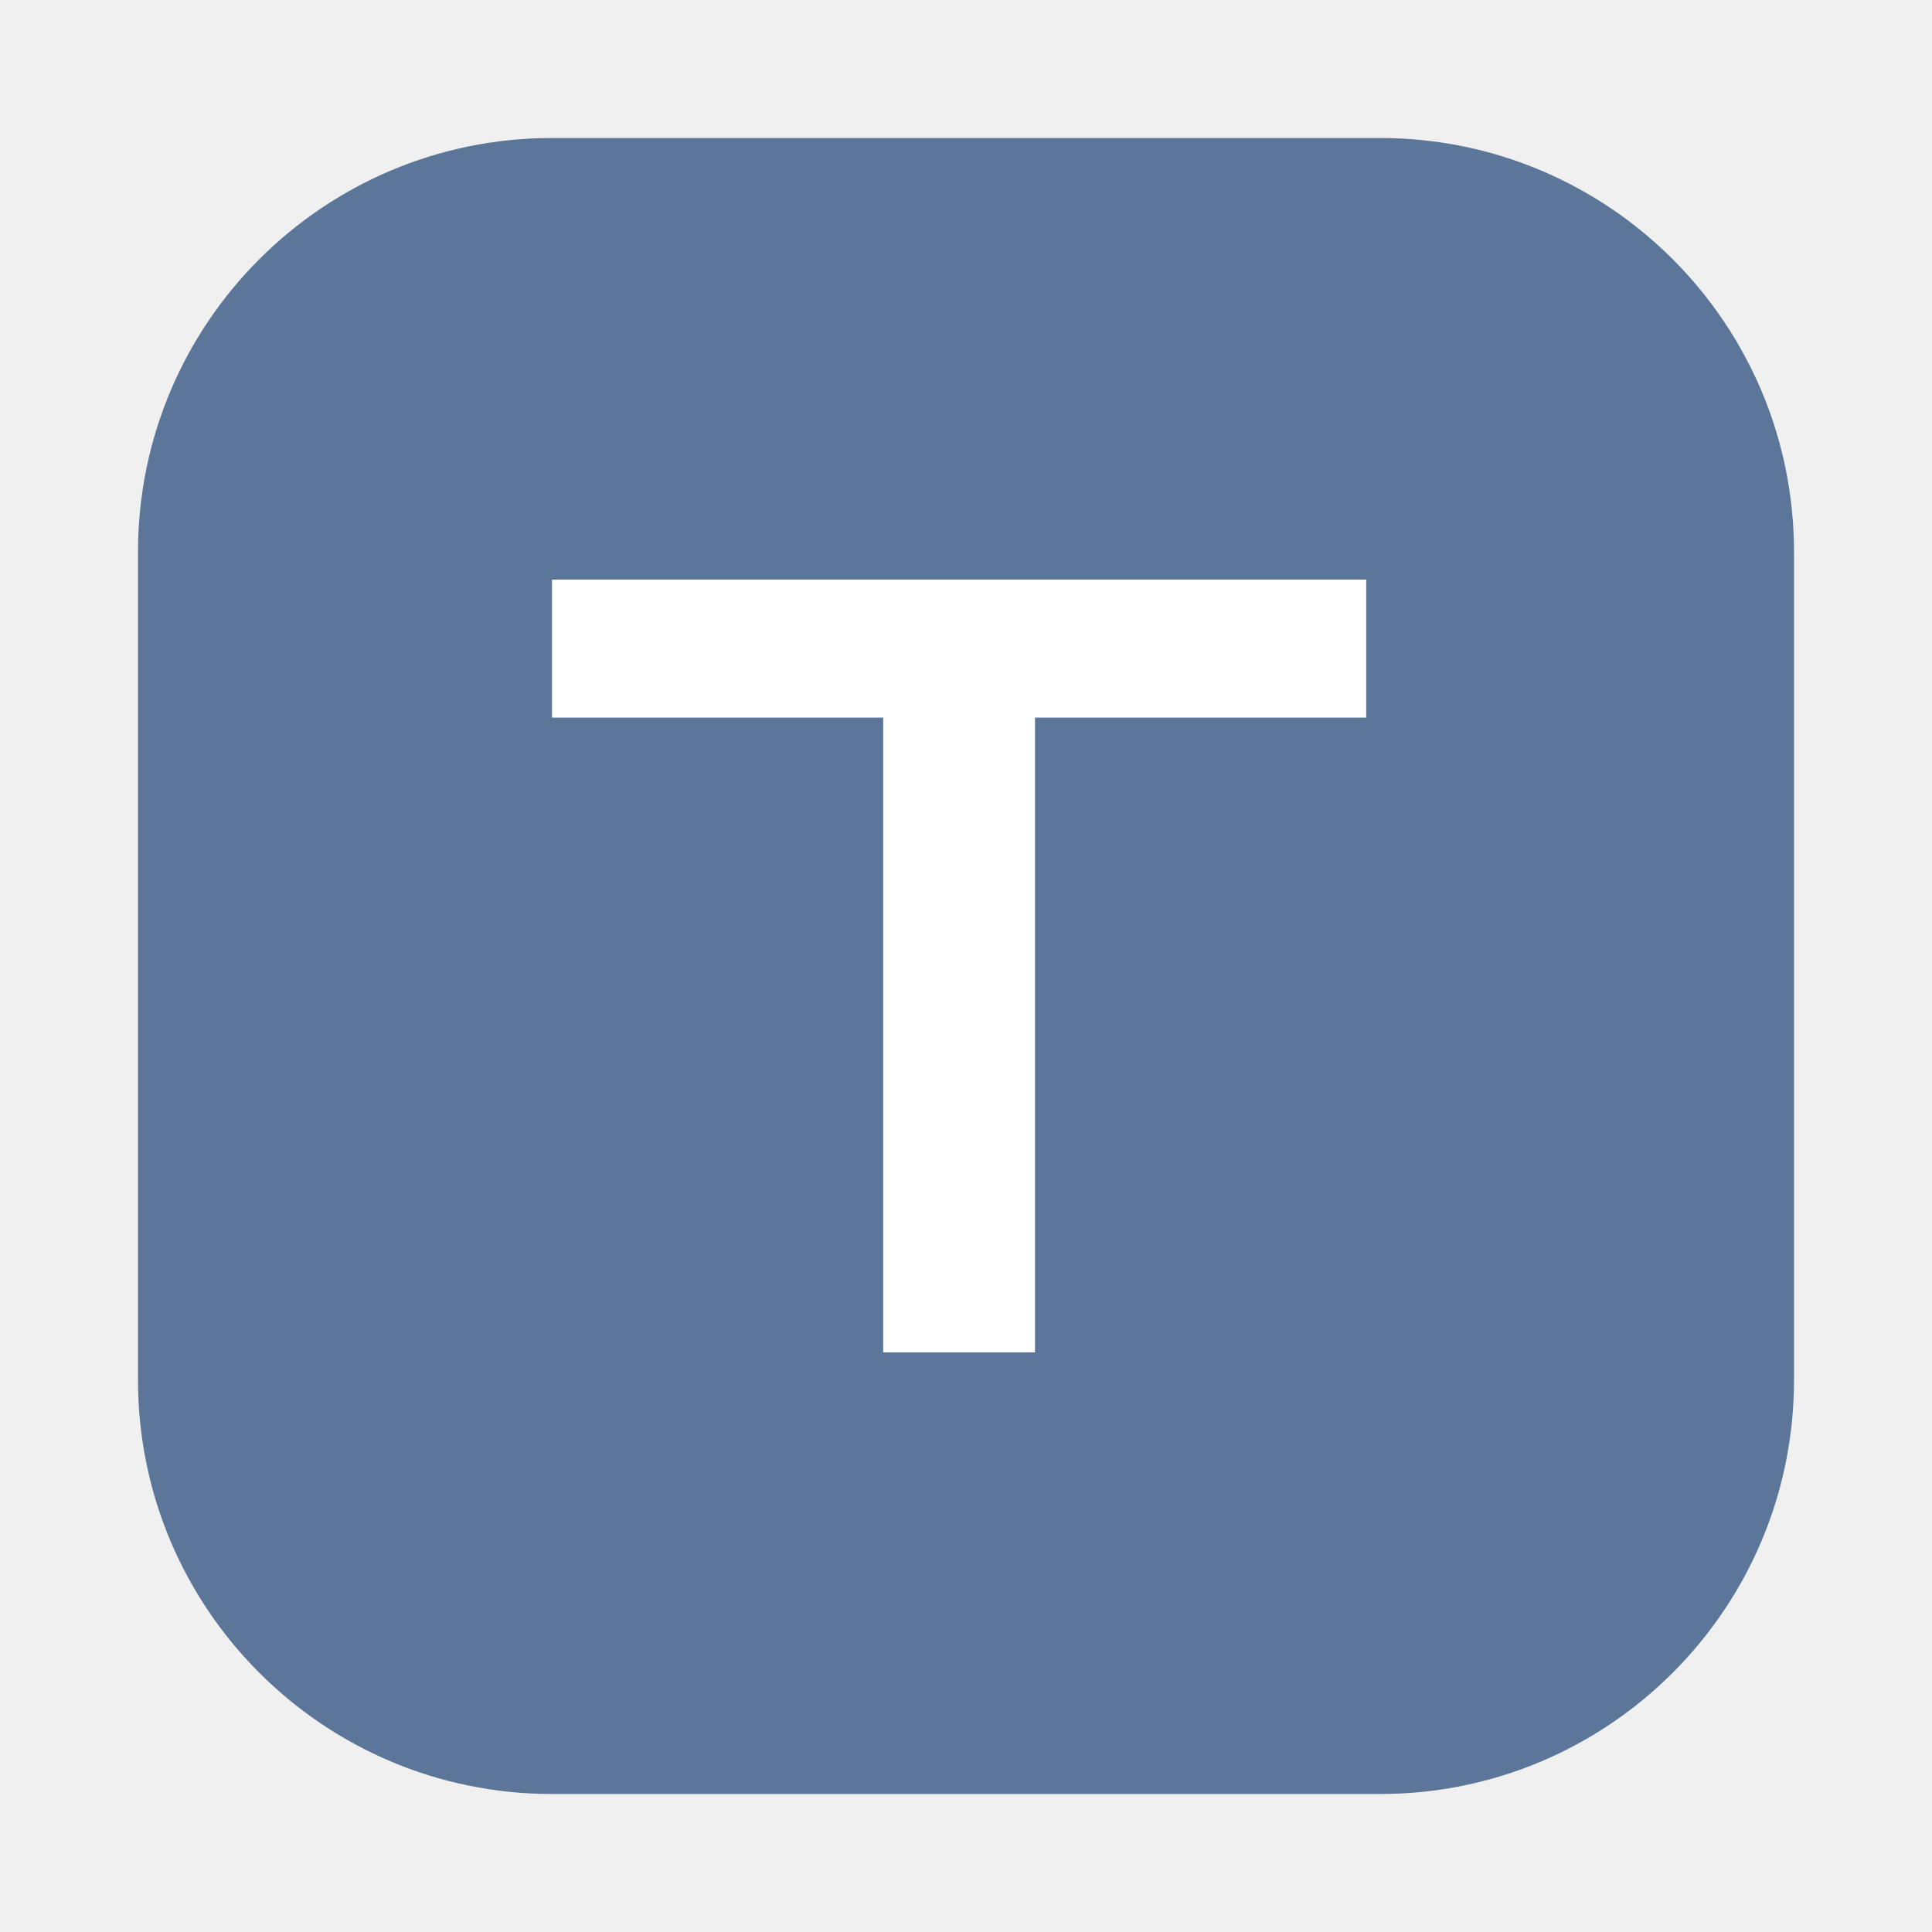
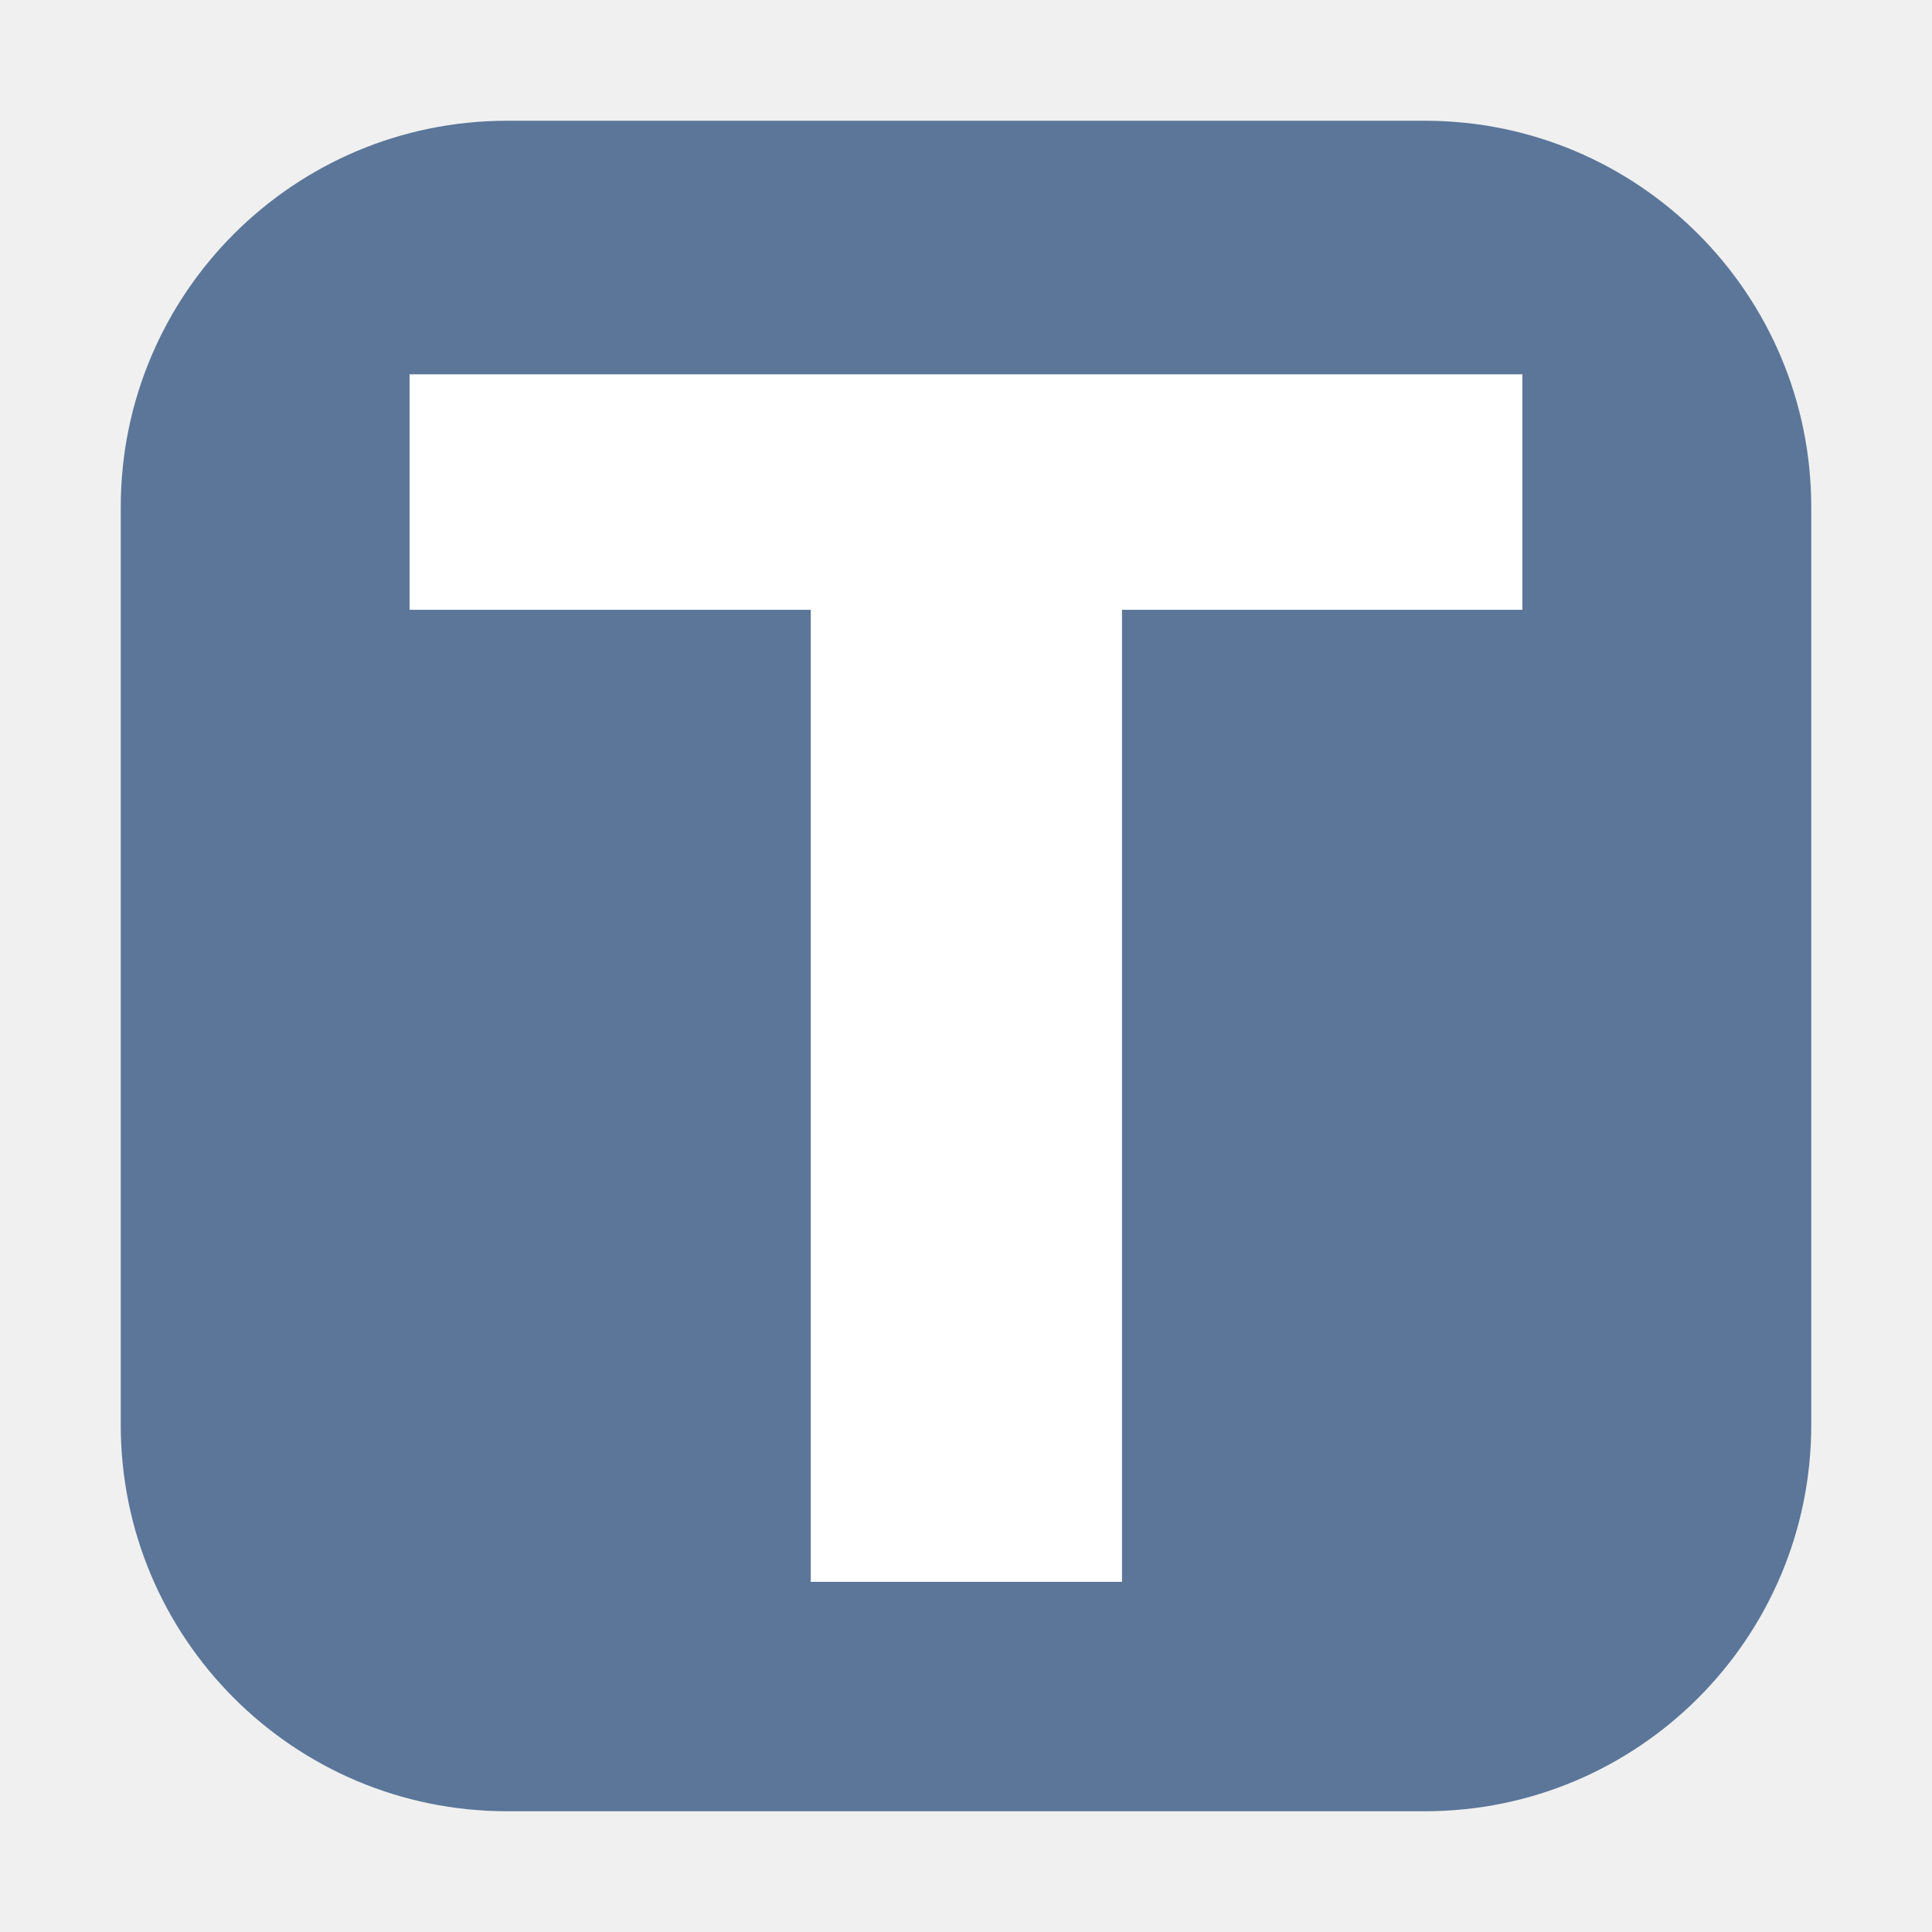
- <svg xmlns="http://www.w3.org/2000/svg" width="14" height="14" viewBox="0 0 14 14">
-   <rect x="1" y="1" width="12" height="12" rx="3" fill="#5B7699" />
-   <path d="M4 4.2h5.9v1H7.5v4.6H6.4V5.2H4z" fill="#FFFFFF" />
+ <svg xmlns="http://www.w3.org/2000/svg" width="16" height="16" viewBox="0 0 16 16">
+   <rect x="1" y="1" width="14" height="14" rx="3.2" fill="#5B7699" />
+   <path fill="#FFFFFF" d="M3.392 3.1 L12.608 3.1 L12.608 5.05 L9.292 5.05 L9.292 13.1 L6.714 13.1 L6.714 5.05 L3.392 5.05 L3.392 3.1 Z" />
</svg>
